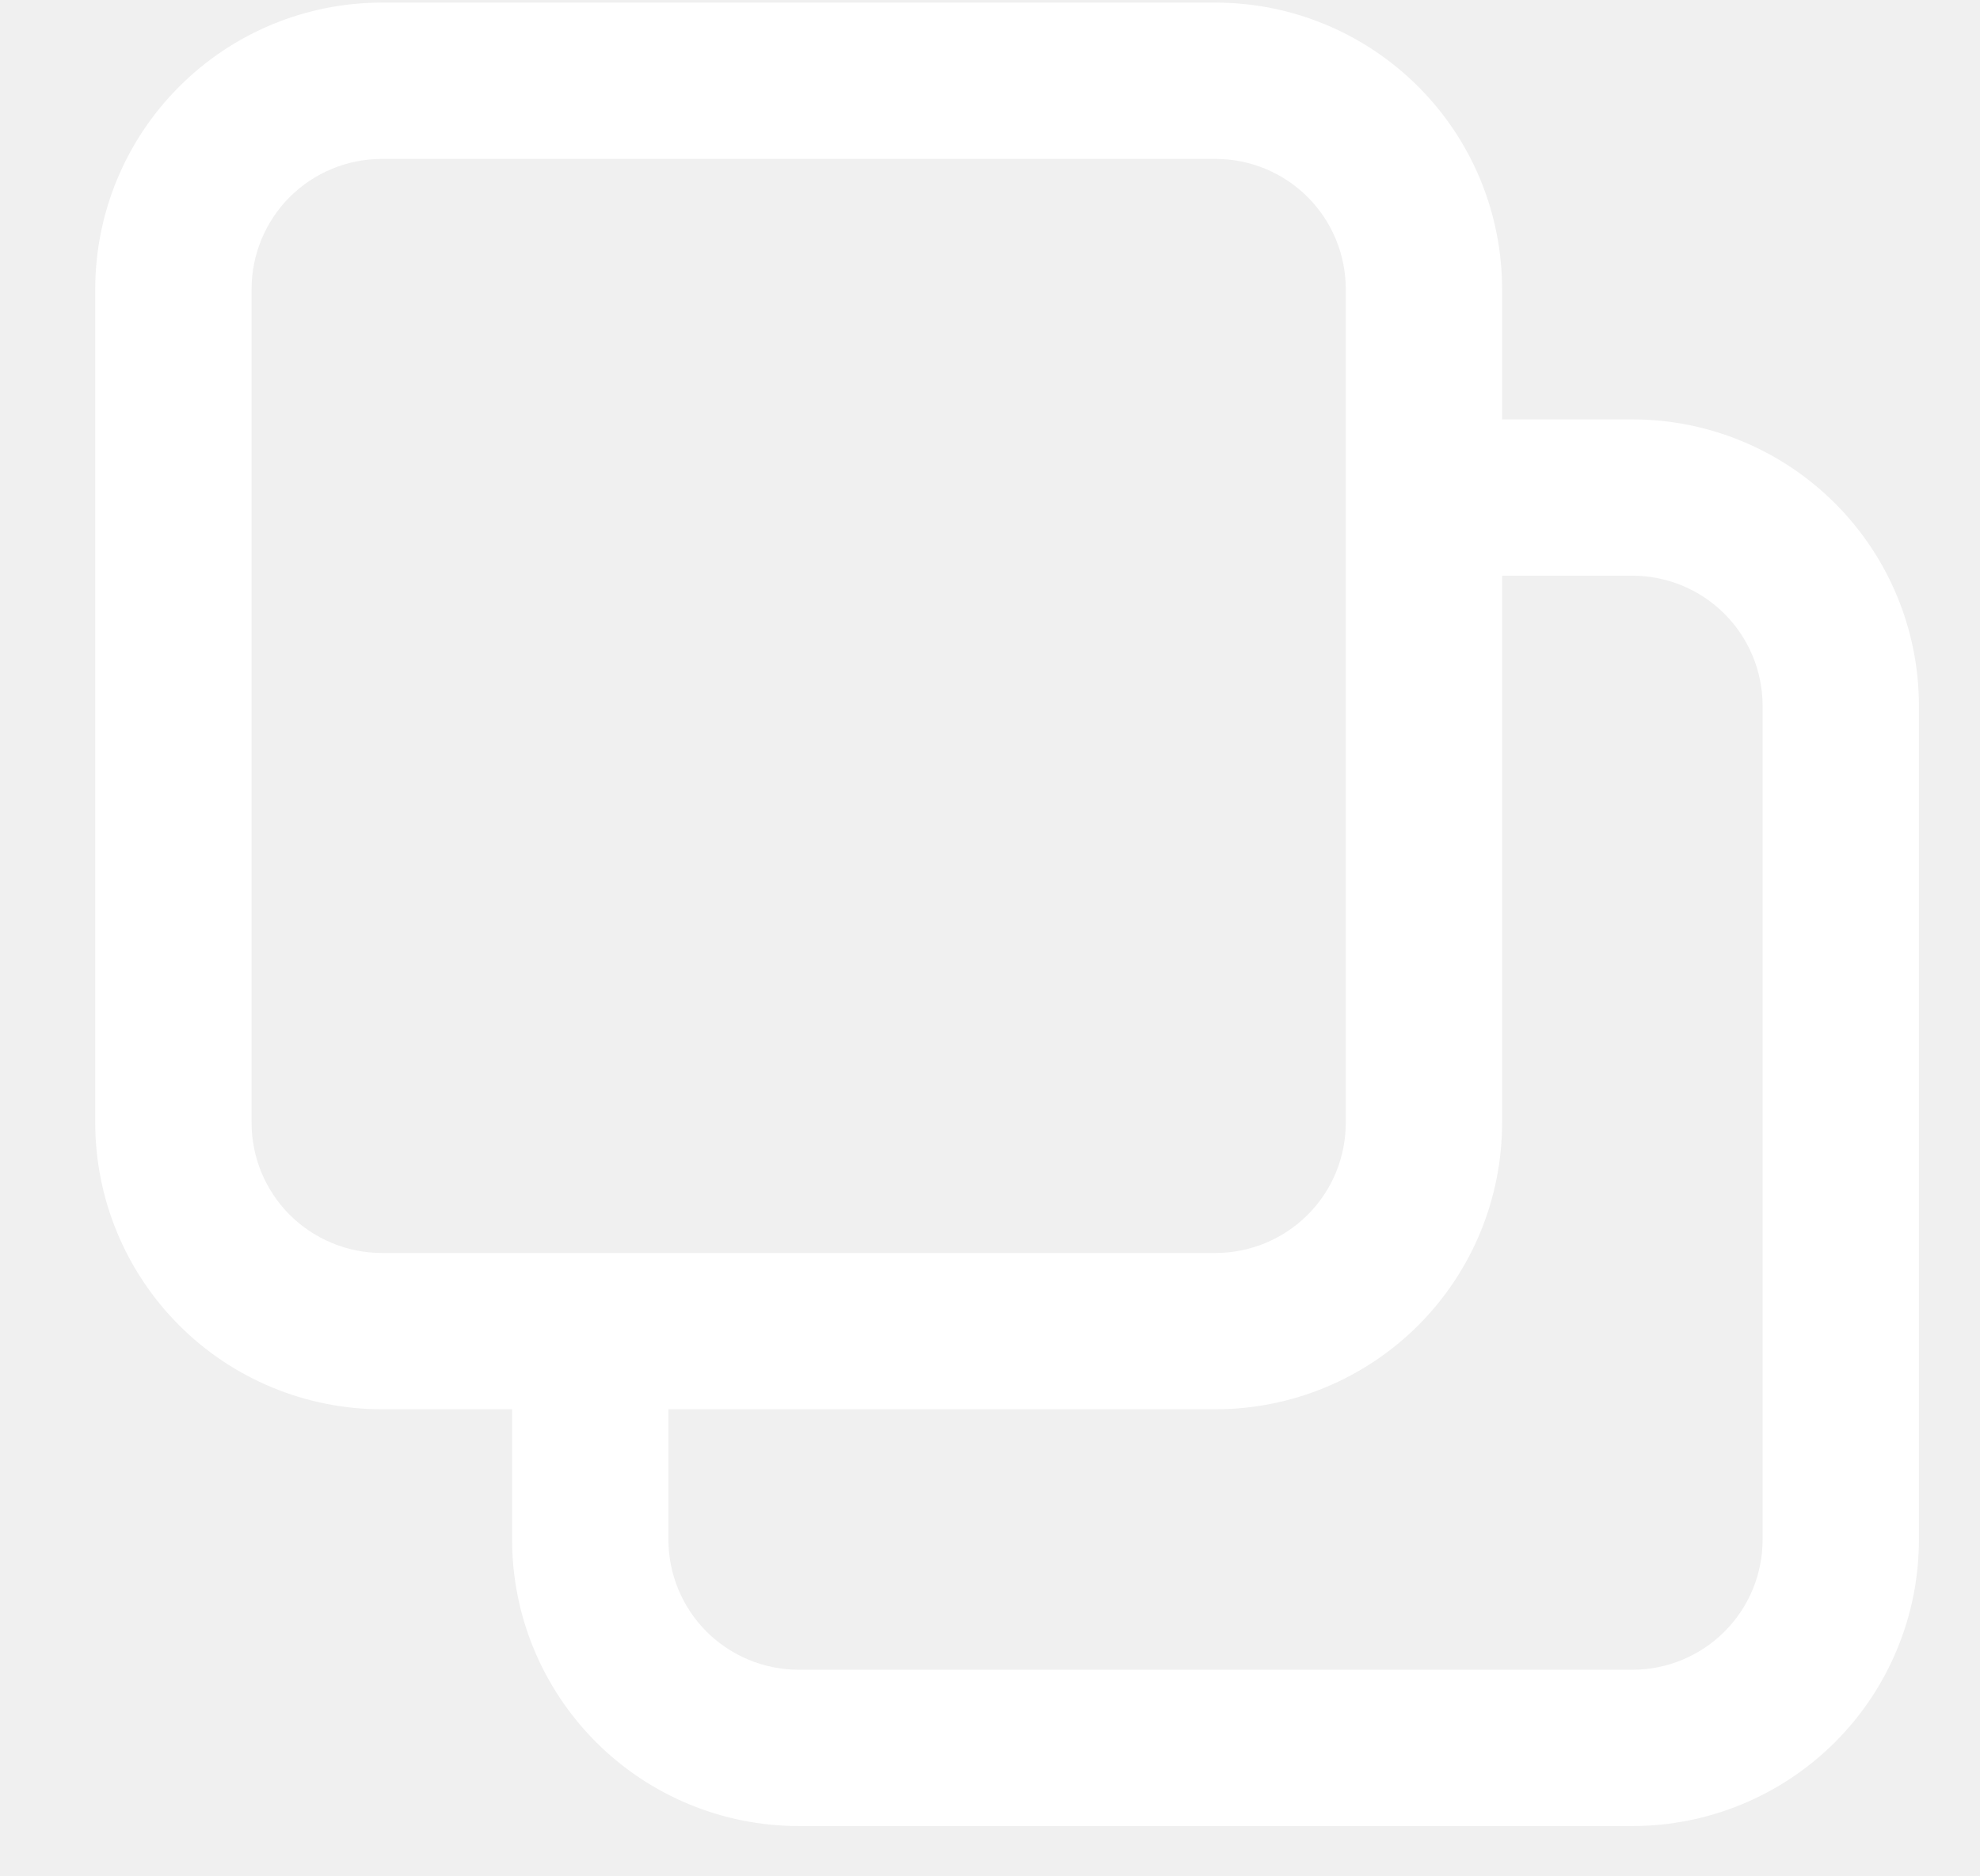
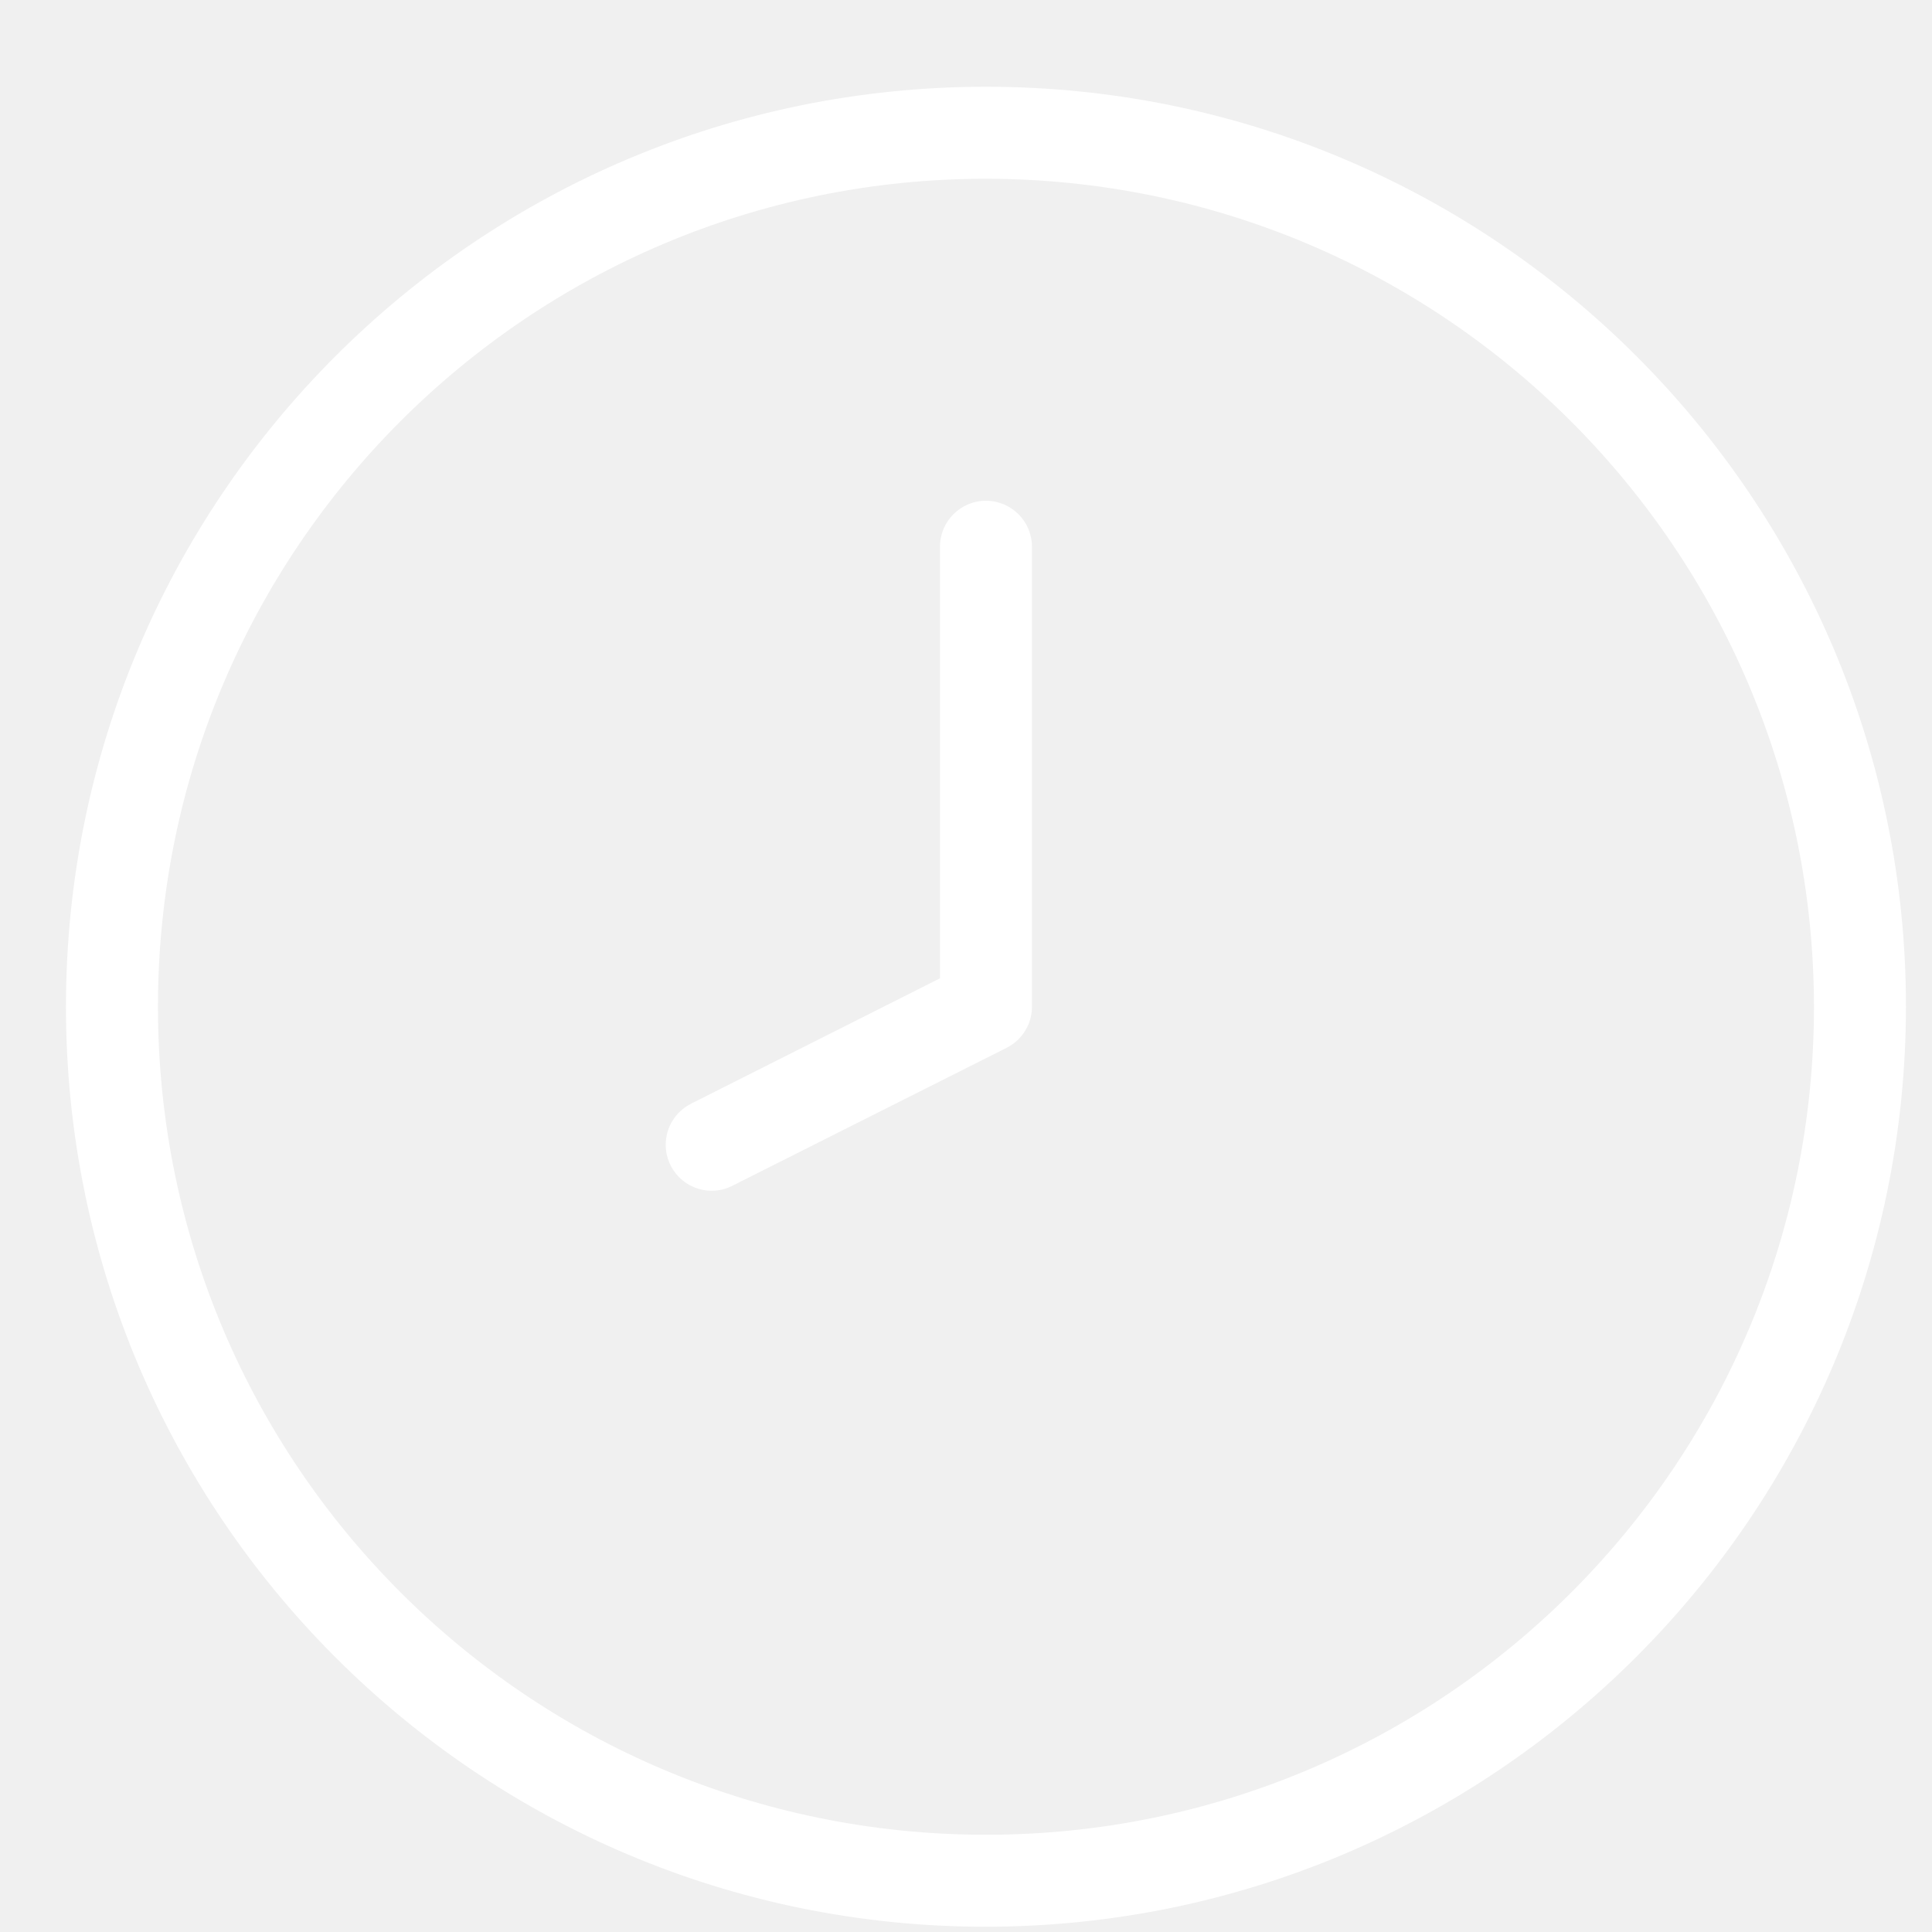
- <svg xmlns="http://www.w3.org/2000/svg" width="19" height="18" viewBox="0 0 19 18" fill="none">
-   <path d="M11.664 13.525H3.664C2.935 13.525 2.235 13.235 1.72 12.72C1.204 12.204 0.914 11.505 0.914 10.775V2.775C0.914 2.046 1.204 1.346 1.72 0.831C2.235 0.315 2.935 0.025 3.664 0.025H11.664C12.394 0.025 13.093 0.315 13.609 0.831C14.125 1.346 14.414 2.046 14.414 2.775V10.775C14.414 11.505 14.125 12.204 13.609 12.72C13.093 13.235 12.394 13.525 11.664 13.525ZM3.664 1.525C3.333 1.525 3.015 1.657 2.78 1.891C2.546 2.126 2.414 2.444 2.414 2.775V10.775C2.414 11.107 2.546 11.425 2.78 11.659C3.015 11.893 3.333 12.025 3.664 12.025H11.664C11.996 12.025 12.314 11.893 12.548 11.659C12.783 11.425 12.914 11.107 12.914 10.775V2.775C12.914 2.444 12.783 2.126 12.548 1.891C12.314 1.657 11.996 1.525 11.664 1.525H3.664Z" fill="white" />
-   <path d="M15.664 17.525H7.664C6.935 17.525 6.235 17.235 5.72 16.72C5.204 16.204 4.914 15.505 4.914 14.775V12.775H6.414V14.775C6.414 15.107 6.546 15.425 6.78 15.659C7.015 15.893 7.333 16.025 7.664 16.025H15.664C15.996 16.025 16.314 15.893 16.548 15.659C16.783 15.425 16.914 15.107 16.914 14.775V6.775C16.914 6.444 16.783 6.126 16.548 5.891C16.314 5.657 15.996 5.525 15.664 5.525H13.664V4.025H15.664C16.394 4.025 17.093 4.315 17.609 4.831C18.125 5.346 18.414 6.046 18.414 6.775V14.775C18.414 15.505 18.125 16.204 17.609 16.72C17.093 17.235 16.394 17.525 15.664 17.525Z" fill="white" />
+ <svg xmlns="http://www.w3.org/2000/svg" width="21" height="21" viewBox="0 0 21 21" fill="none">
+   <path d="M10.717 5.443C10.441 5.443 10.217 5.667 10.217 5.943V10.634L7.511 11.997C7.343 12.082 7.236 12.254 7.236 12.443C7.236 12.719 7.46 12.943 7.736 12.943C7.814 12.943 7.891 12.925 7.96 12.889L10.942 11.389C11.11 11.304 11.217 11.132 11.217 10.943V5.943C11.217 5.667 10.993 5.443 10.717 5.443ZM10.717 0.943C5.194 0.943 0.717 5.42 0.717 10.943C0.717 16.466 5.194 20.943 10.717 20.943C16.237 20.936 20.711 16.463 20.717 10.943C20.717 5.42 16.24 0.943 10.717 0.943ZM10.717 19.943C5.746 19.943 1.717 15.914 1.717 10.943C1.717 5.972 5.746 1.943 10.717 1.943C15.685 1.948 19.712 5.975 19.717 10.943C19.717 15.914 15.688 19.943 10.717 19.943Z" fill="white" />
</svg>
